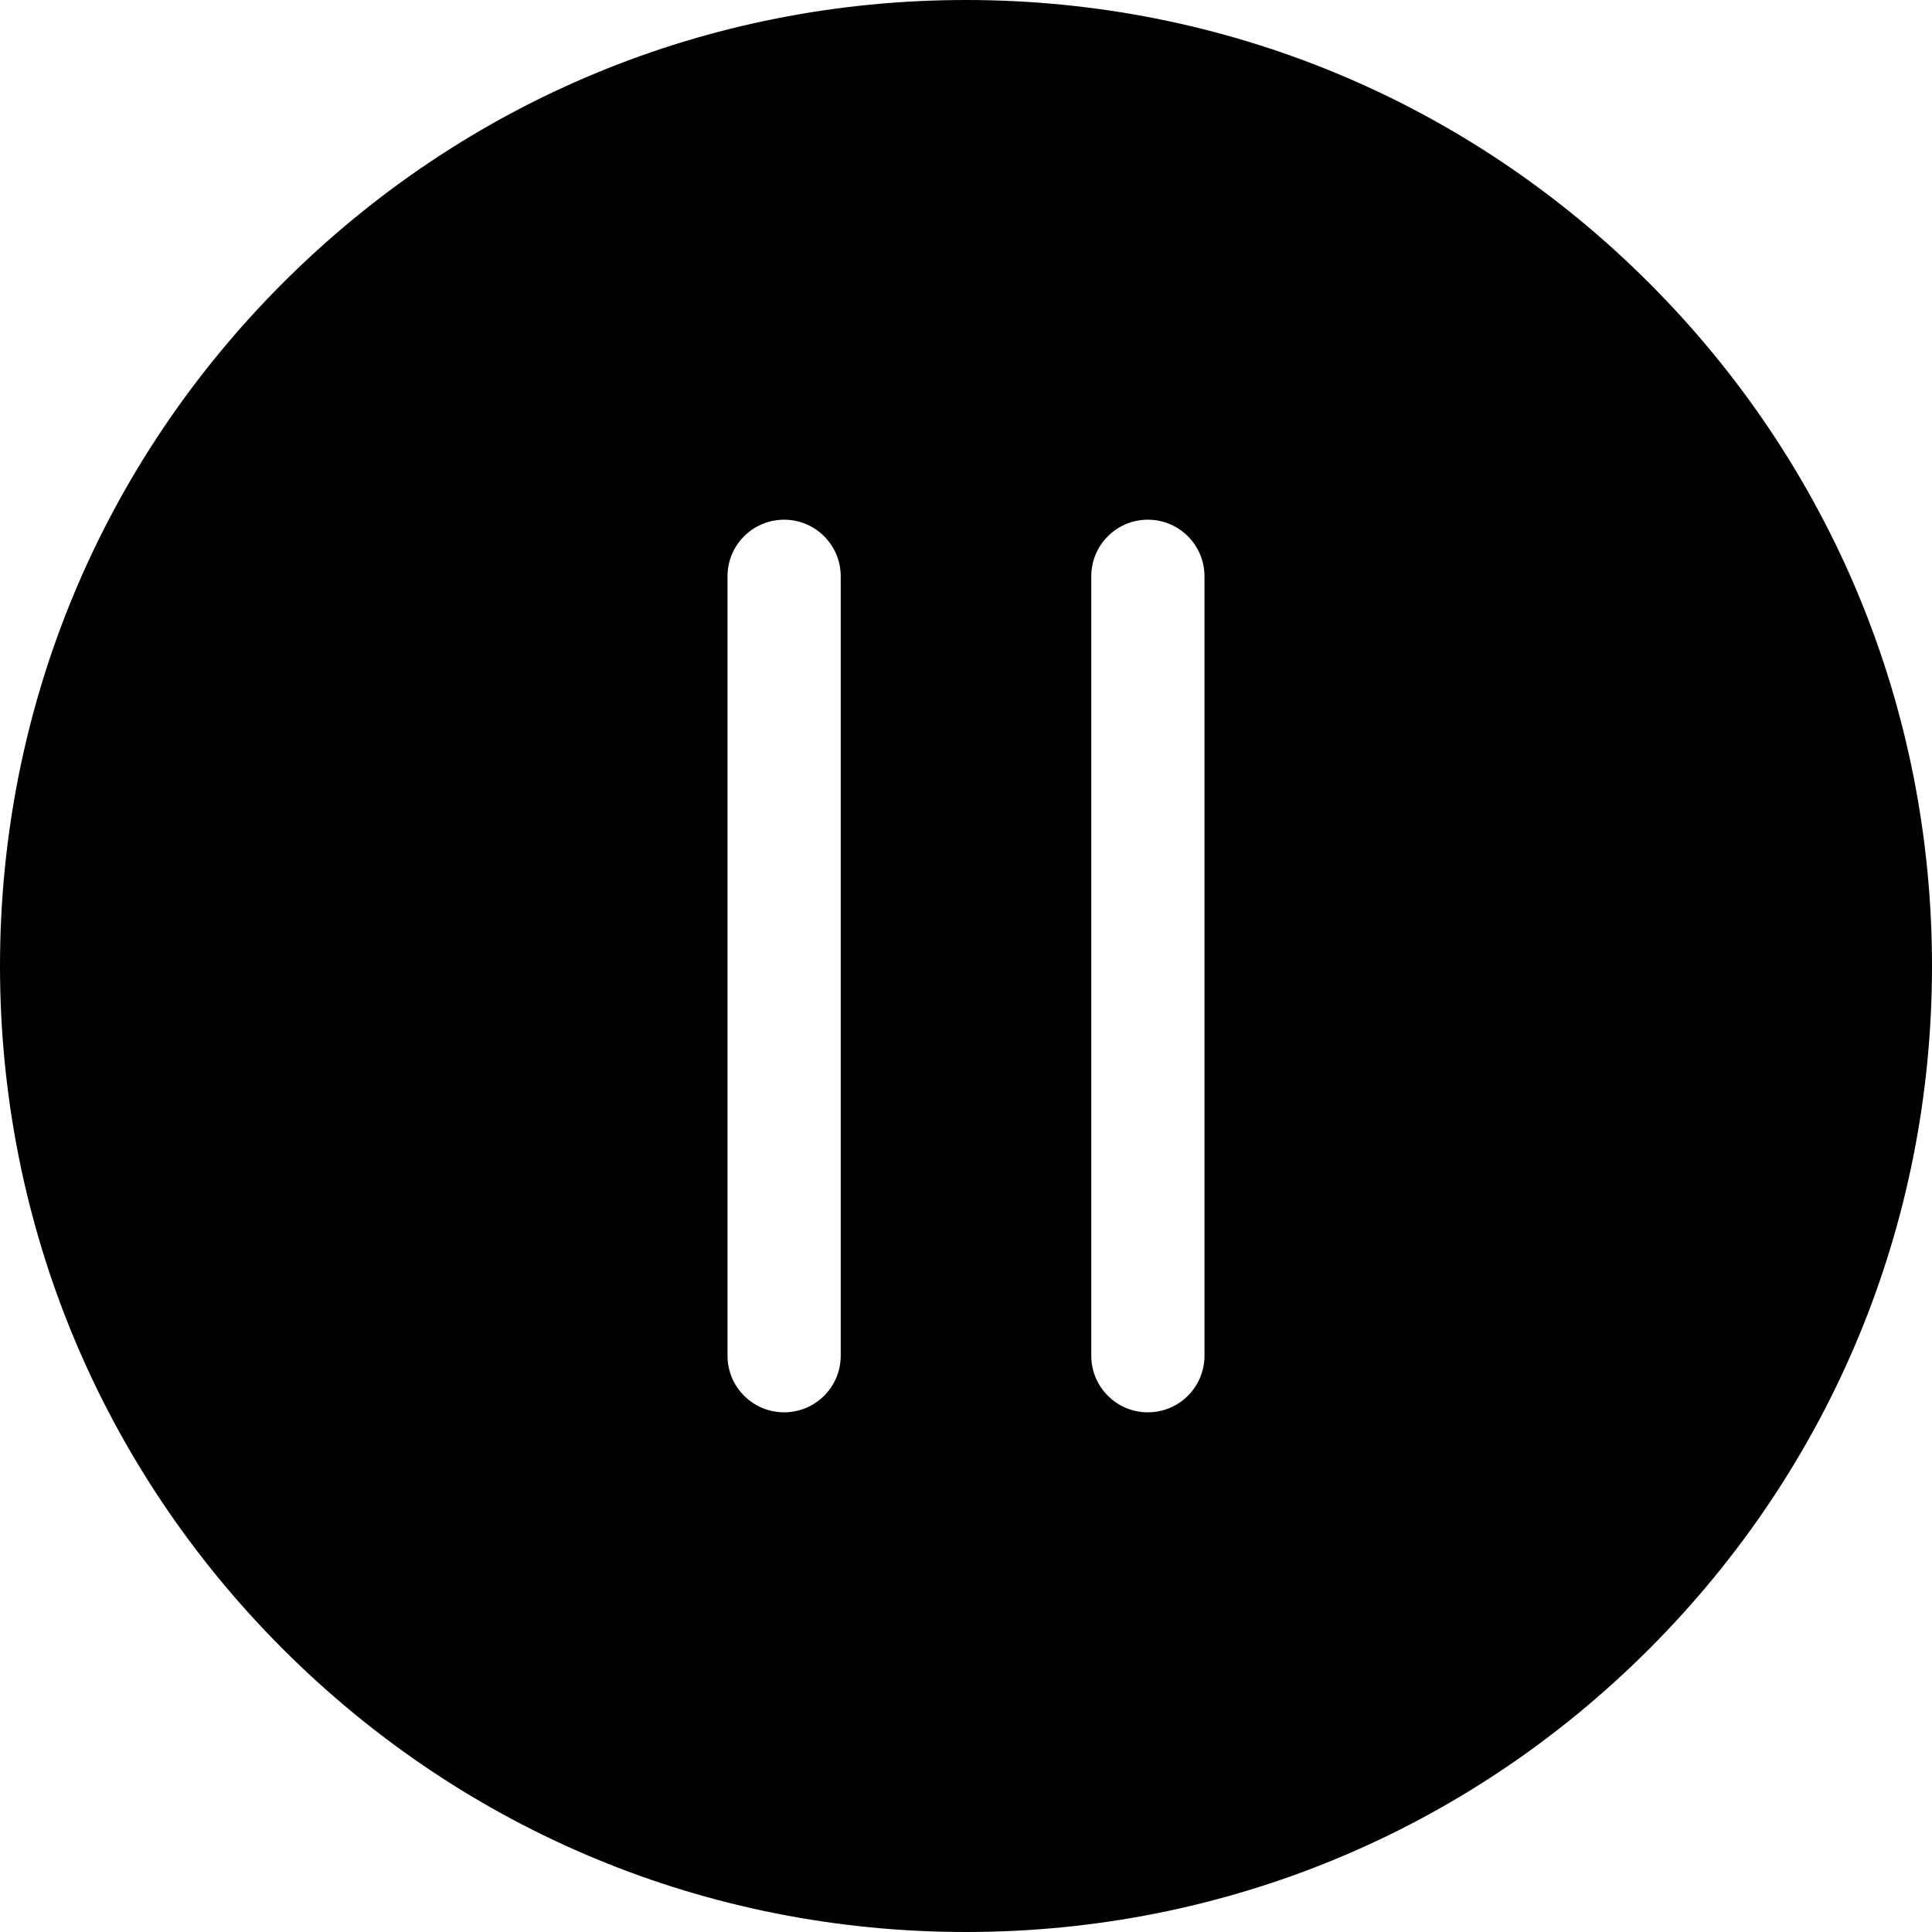
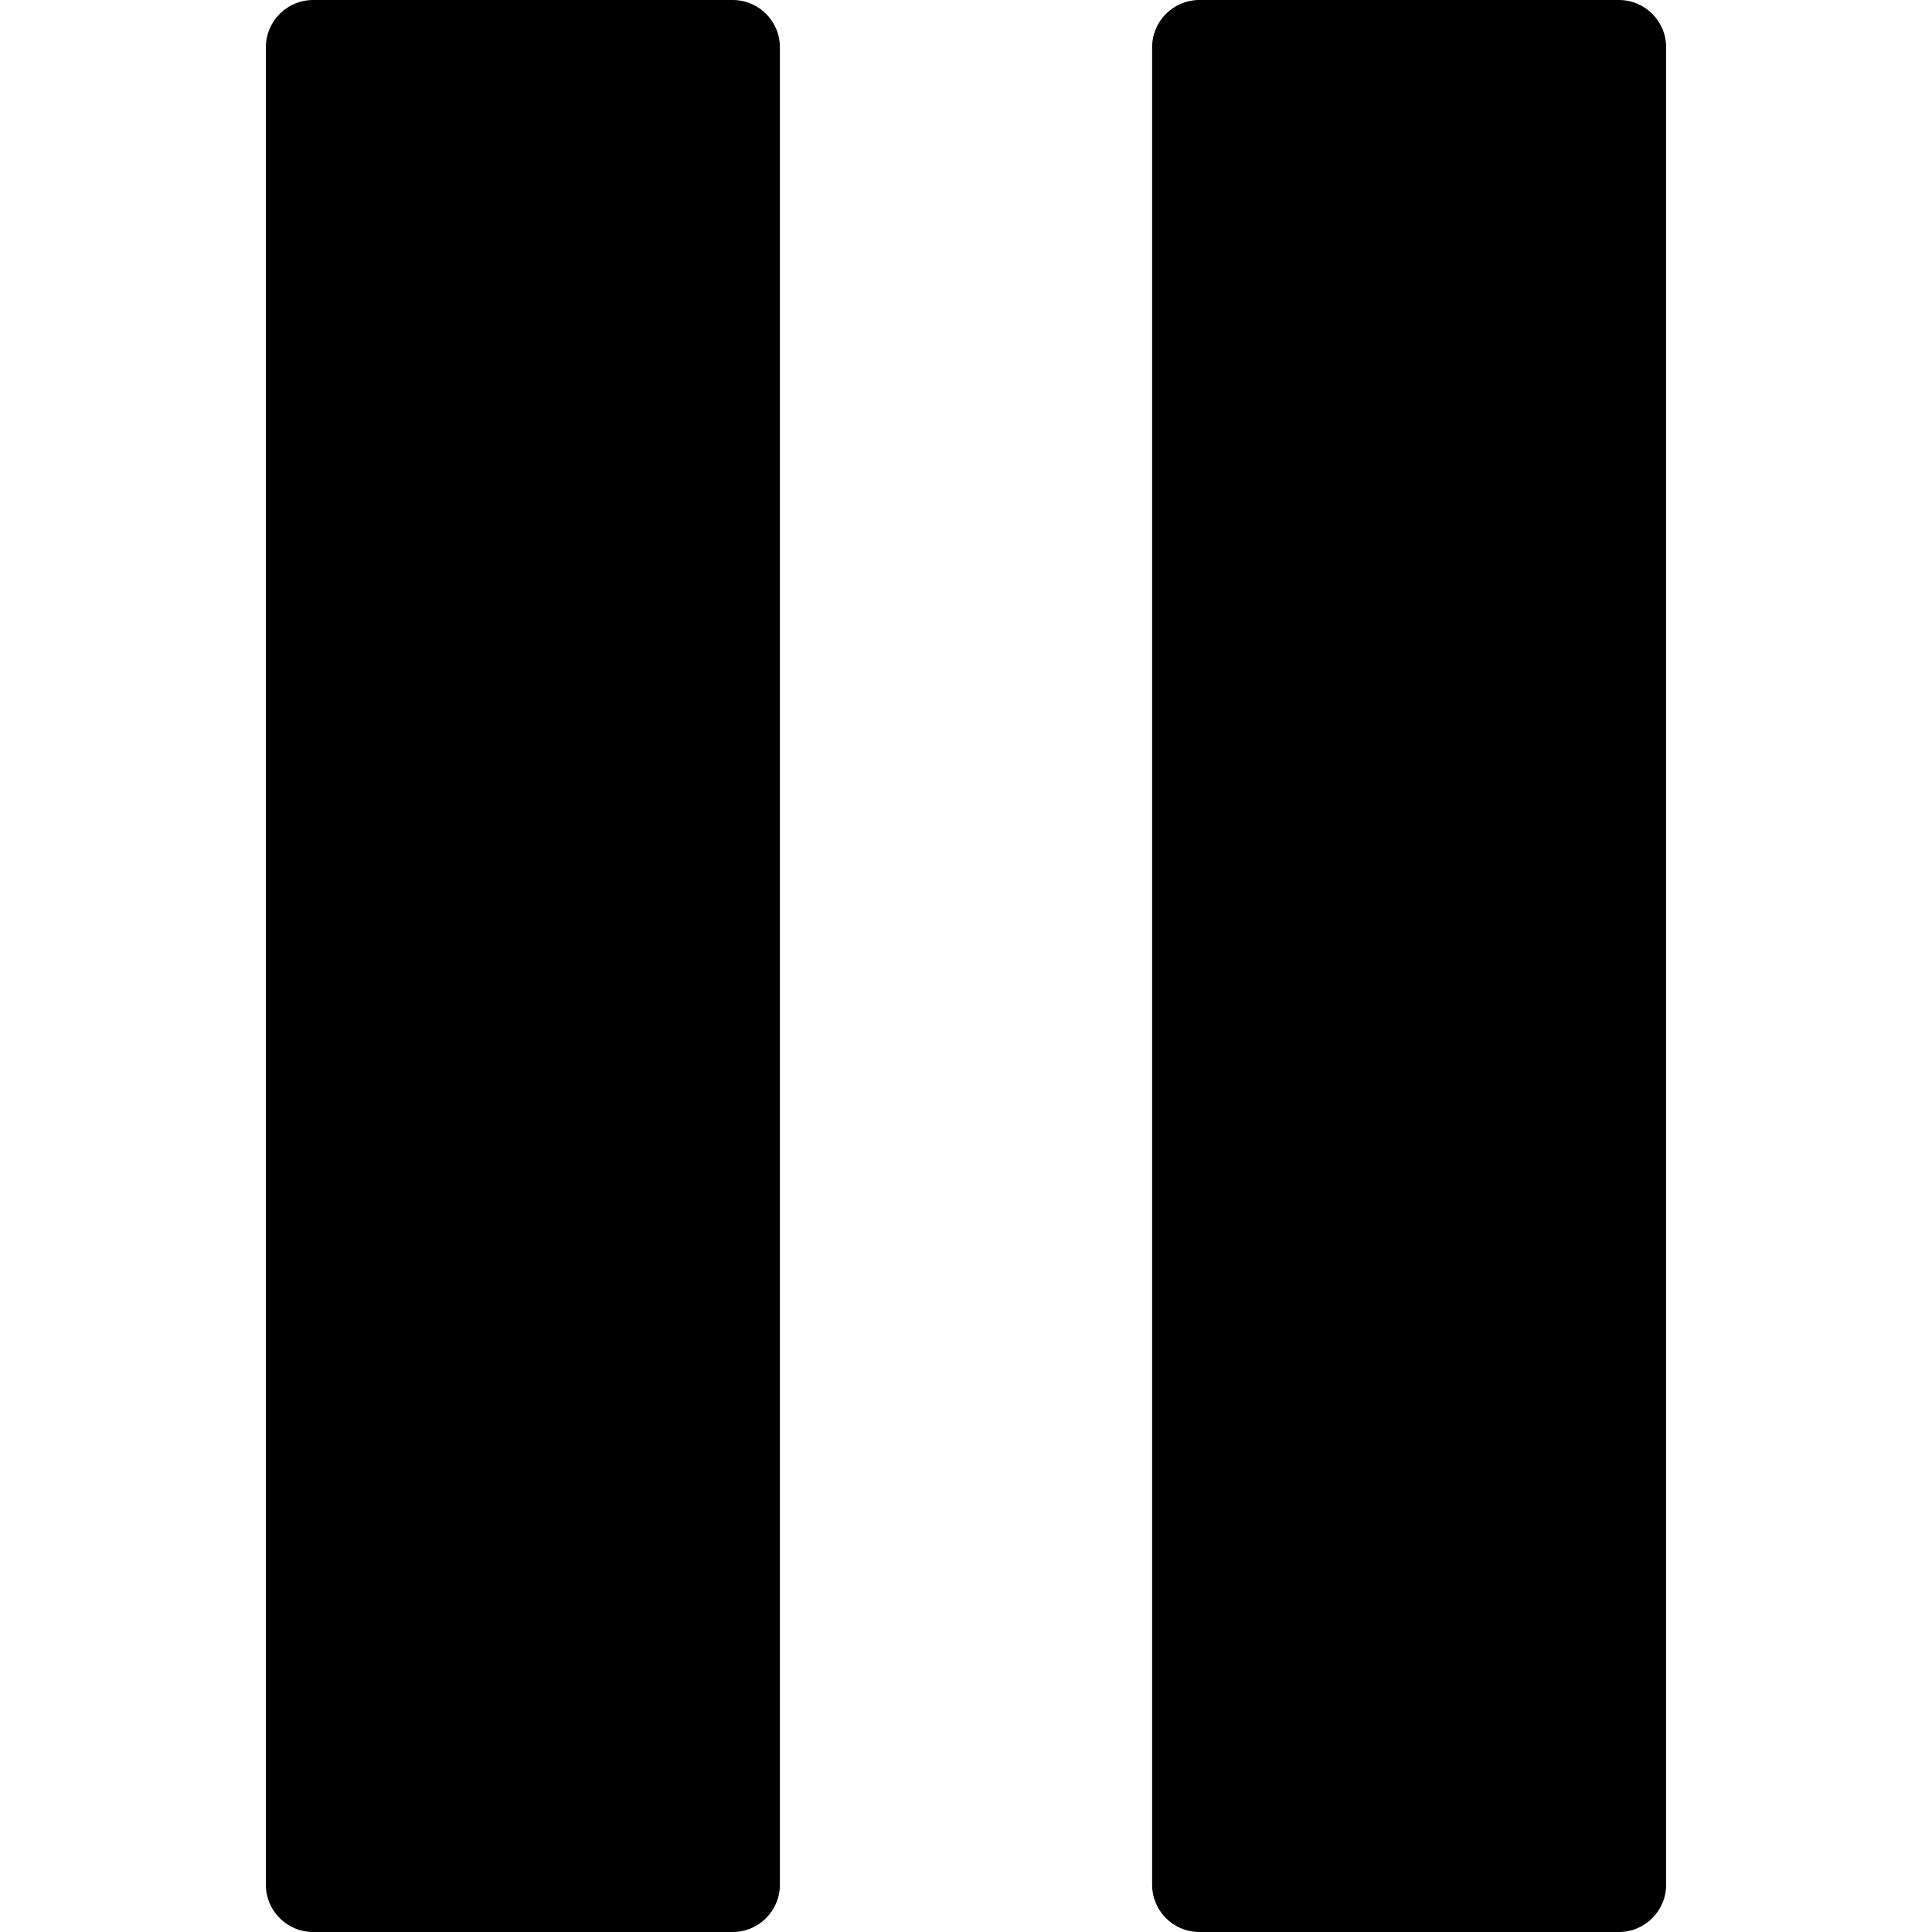
- <svg xmlns="http://www.w3.org/2000/svg" version="1.1" id="Capa_1" x="0px" y="0px" viewBox="0 0 512 512" style="enable-background:new 0 0 512 512;" xml:space="preserve">
-   <g>
-     <g>
-       <path d="M437.019,74.98C388.667,26.629,324.38,0,256,0C187.619,0,123.332,26.629,74.979,74.98C26.628,123.332,0,187.619,0,256    s26.628,132.668,74.979,181.02C123.332,485.371,187.619,512,256,512c68.38,0,132.667-26.629,181.019-74.98    C485.371,388.668,512,324.381,512,256S485.371,123.332,437.019,74.98z M222.799,359.279c0,8.284-6.717,15-15,15    c-8.285,0-15-6.716-15-15V152.723c0-8.284,6.715-15,15-15c8.283,0,15,6.716,15,15V359.279z M319.199,359.279    c0,8.284-6.717,15-15,15c-8.285,0-15-6.716-15-15V152.723c0-8.284,6.715-15,15-15c8.283,0,15,6.716,15,15V359.279z" />
-     </g>
-   </g>
-   <g>
- </g>
-   <g>
- </g>
-   <g>
- </g>
-   <g>
- </g>
-   <g>
- </g>
-   <g>
- </g>
-   <g>
- </g>
-   <g>
- </g>
-   <g>
- </g>
-   <g>
- </g>
-   <g>
- </g>
-   <g>
- </g>
-   <g>
- </g>
-   <g>
- </g>
-   <g>
- </g>
+ <svg xmlns="http://www.w3.org/2000/svg" height="327pt" viewBox="-45 0 327 327" width="327pt">
+   <path d="m158 0h71c4.418 0 8 3.582 8 8v311c0 4.418-3.582 8-8 8h-71c-4.418 0-8-3.582-8-8v-311c0-4.418 3.582-8 8-8zm0 0" />
+   <path d="m8 0h71c4.418 0 8 3.582 8 8v311c0 4.418-3.582 8-8 8h-71c-4.418 0-8-3.582-8-8v-311c0-4.418 3.582-8 8-8zm0 0" />
</svg>
